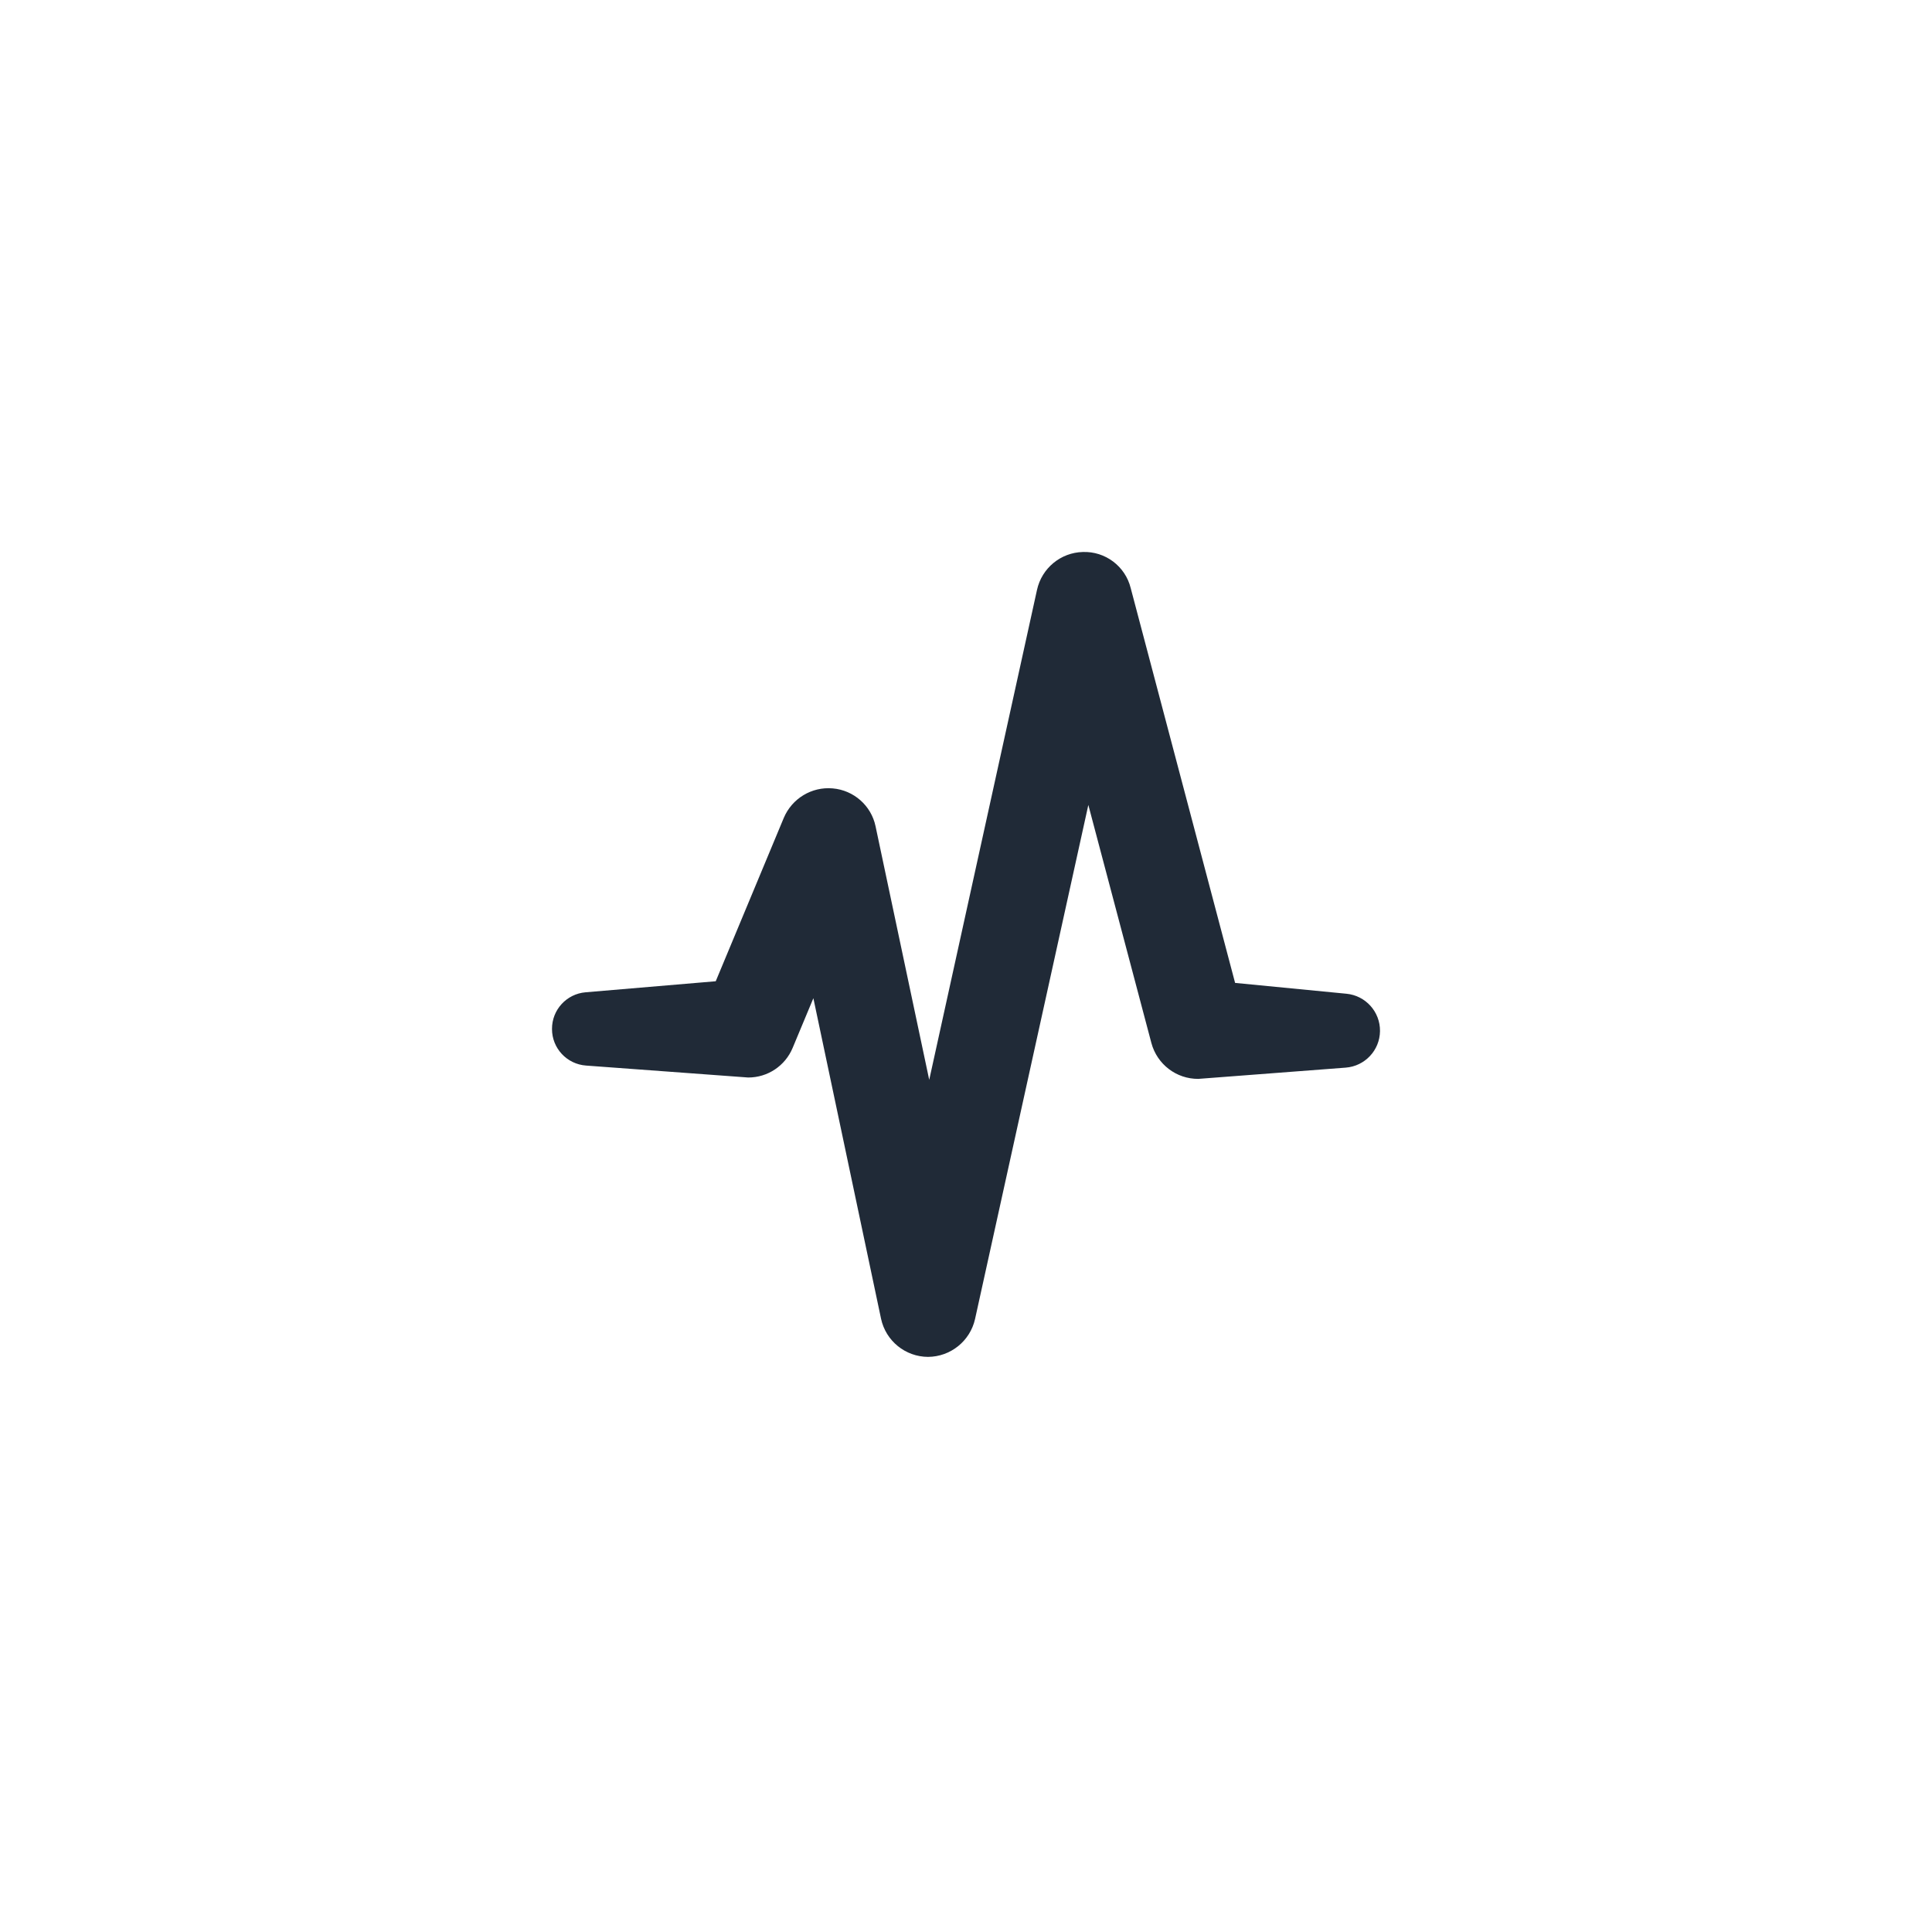
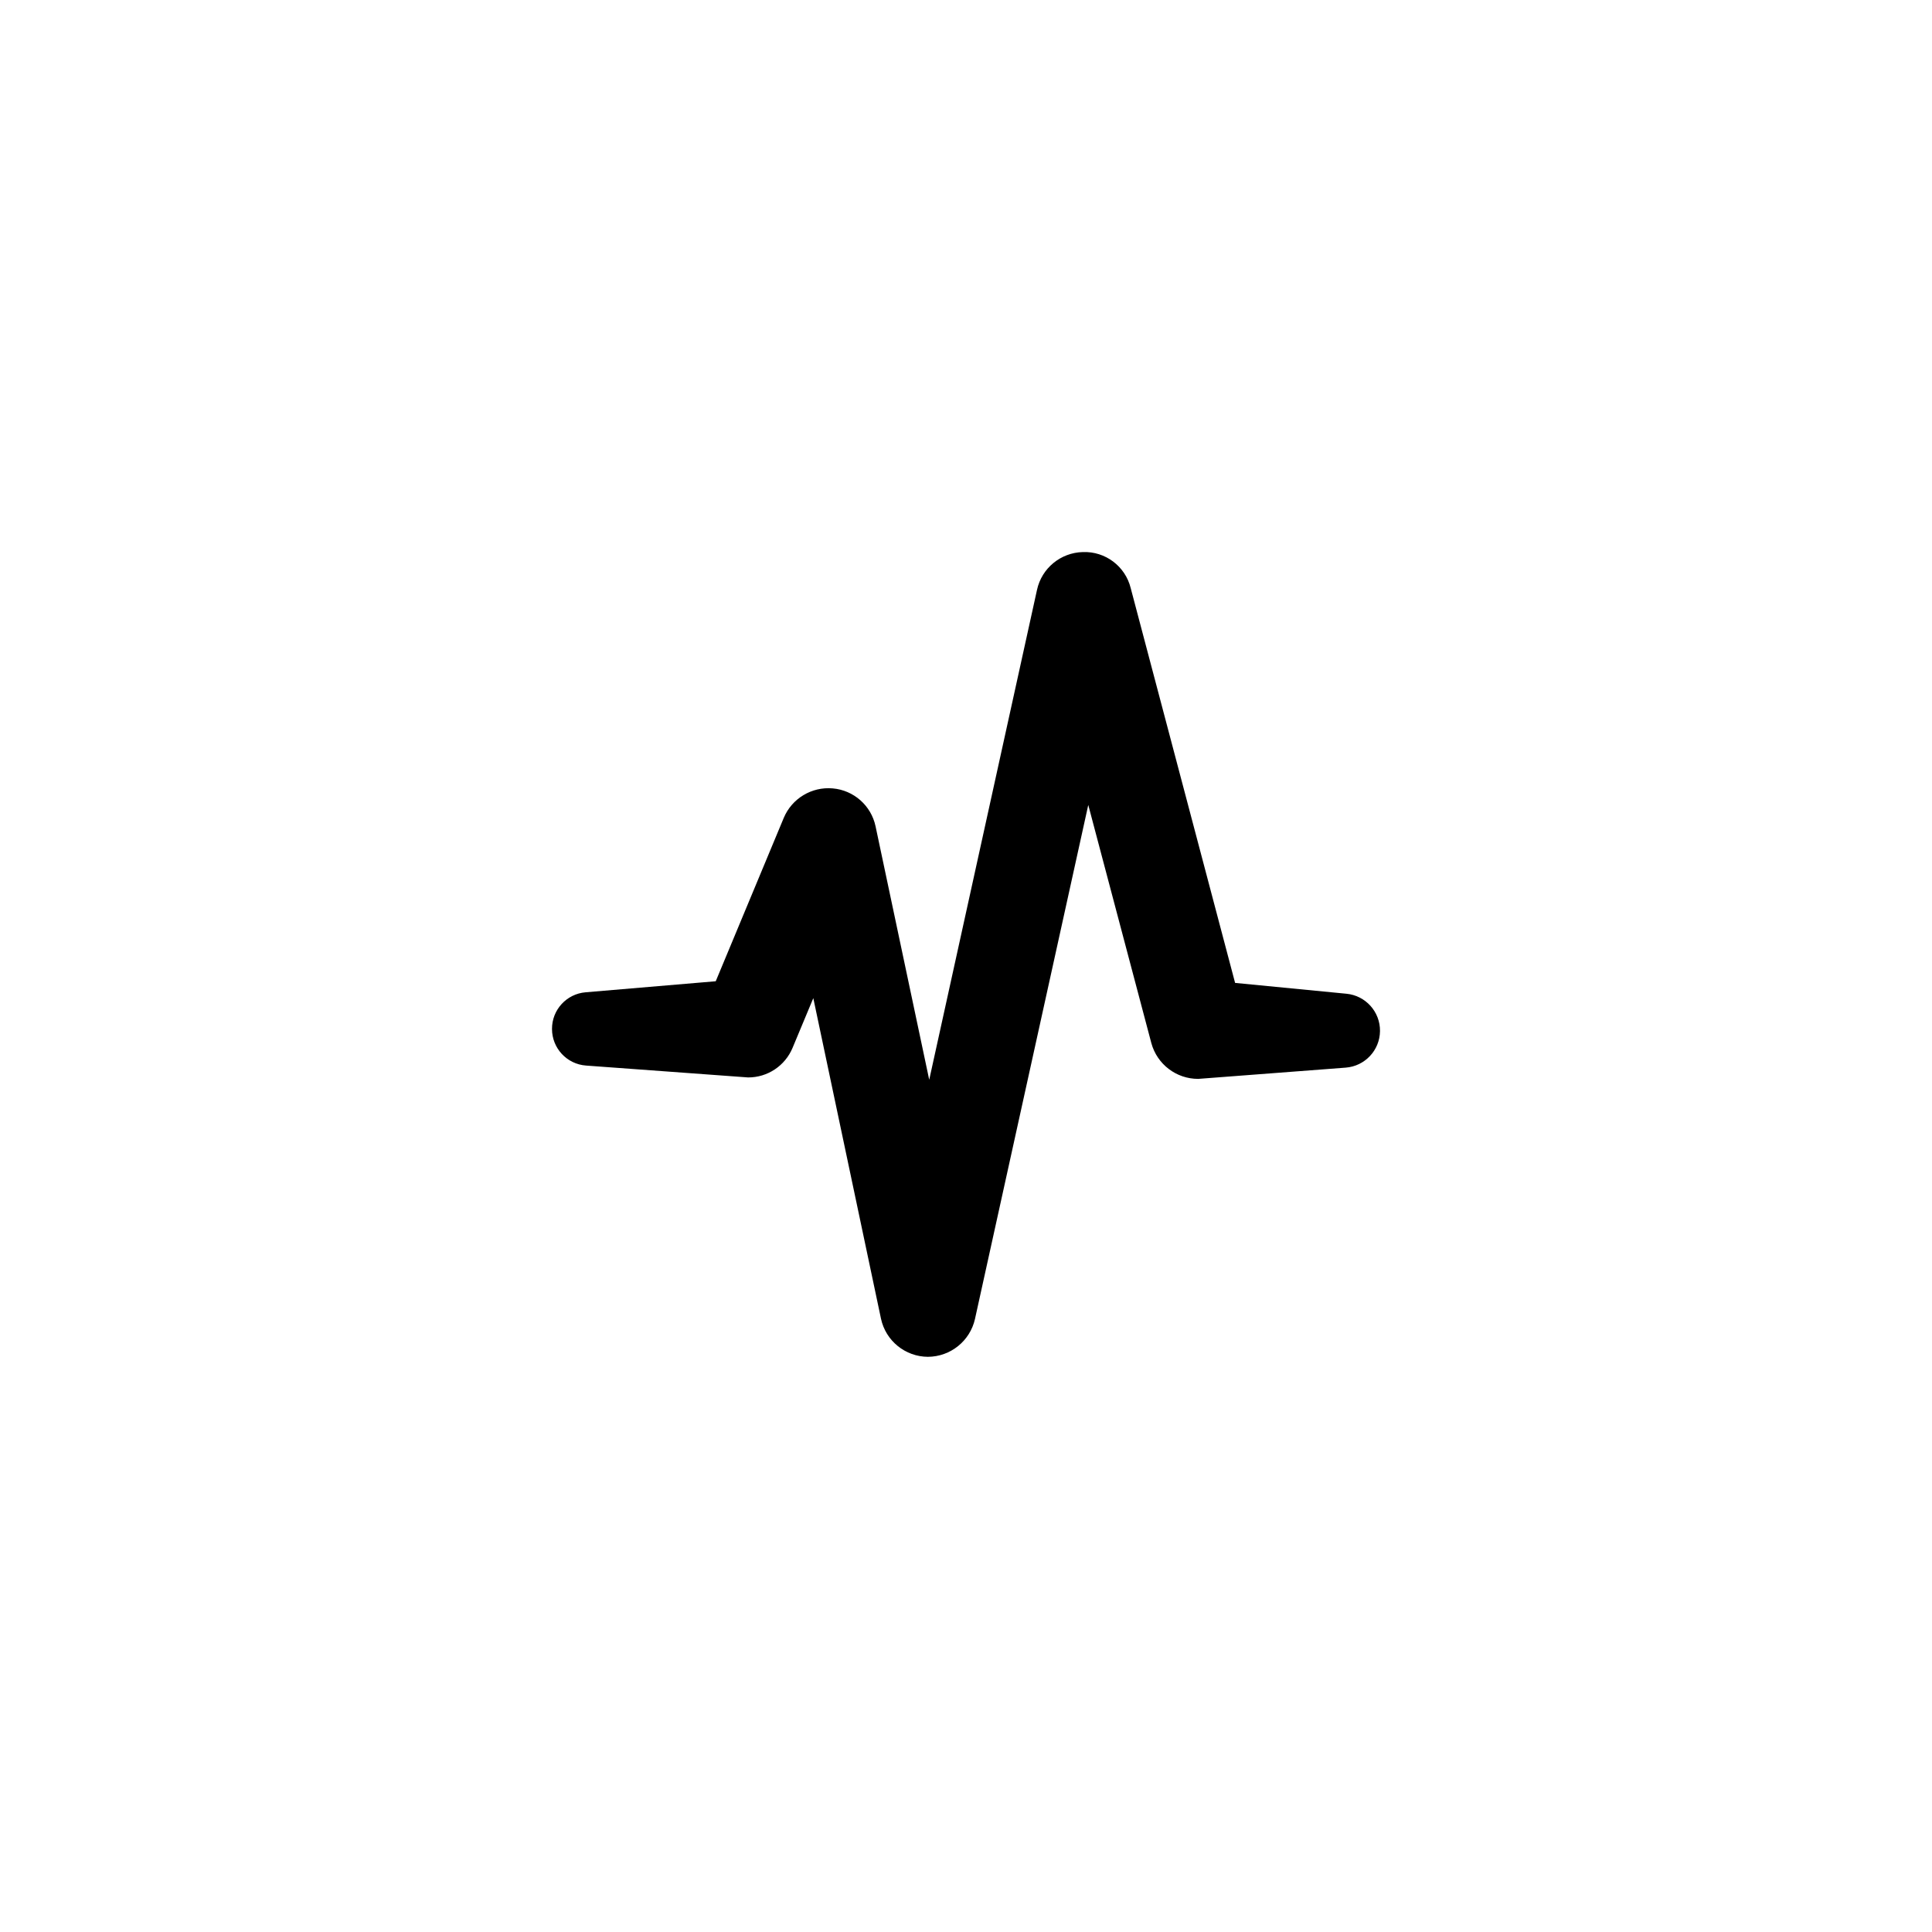
- <svg xmlns="http://www.w3.org/2000/svg" xmlns:xlink="http://www.w3.org/1999/xlink" width="28" height="28" viewBox="0 0 28 28" version="1.1">
-   <g id="Canvas" transform="translate(-356 -1774)">
-     <g id="Icon/Presta/White/Comment">
-       <g id="Icon/Presta/White/Activity">
-         <g id="Shape">
-           <use xlink:href="#path0_fill" transform="translate(364 1782)" fill="#202A37" />
-         </g>
-       </g>
-     </g>
-   </g>
+ <svg xmlns="http://www.w3.org/2000/svg" xmlns:xlink="http://www.w3.org/1999/xlink" width="28" height="28">
+   <use xlink:href="#a" transform="translate(8 8)" />
  <defs>
-     <path id="path0_fill" d="M 3.13859e-06 6.912C -0.001 6.635 0.211 6.404 0.487 6.381L 2.373 6.221L 3.359 3.854C 3.478 3.572 3.764 3.399 4.068 3.426C 4.373 3.452 4.626 3.675 4.689 3.974L 5.467 7.65L 7.029 0.549C 7.098 0.235 7.372 0.008 7.693 0C 8.019 -0.012 8.309 0.207 8.387 0.523L 9.9 6.245L 11.514 6.402C 11.792 6.429 12.003 6.664 12 6.943C 11.997 7.222 11.781 7.452 11.502 7.473L 9.367 7.636C 9.049 7.638 8.77 7.425 8.687 7.117L 7.773 3.666L 6.131 11.117C 6.059 11.436 5.776 11.663 5.449 11.665C 5.12 11.663 4.838 11.433 4.769 11.113L 3.788 6.467L 3.488 7.186C 3.38 7.447 3.125 7.617 2.843 7.616L 0.494 7.443C 0.215 7.423 -0.001 7.191 3.13859e-06 6.912Z" />
+     <path id="a" d="M0 6.912c-.001-.277.211-.508.487-.531L2.373 6.221l.986-2.368c.118-.281.405-.454.709-.427.305.026.557.249.621.548l.778 3.675L7.029.549c.068-.314.343-.54.664-.548C8.019-.012 8.309.207 8.387.523L9.9 6.245l1.614.157c.278.027.489.262.486.541-.003.279-.219.509-.498.53l-2.136.163c-.318.001-.597-.212-.68-.519l-.914-3.451-1.642 7.45c-.072.319-.355.546-.682.548-.328-.002-.611-.231-.68-.552l-.981-4.646-.3.719c-.108.261-.363.431-.645.43L.494 7.443c-.279-.02-.494-.252-.494-.531z" />
  </defs>
</svg>
